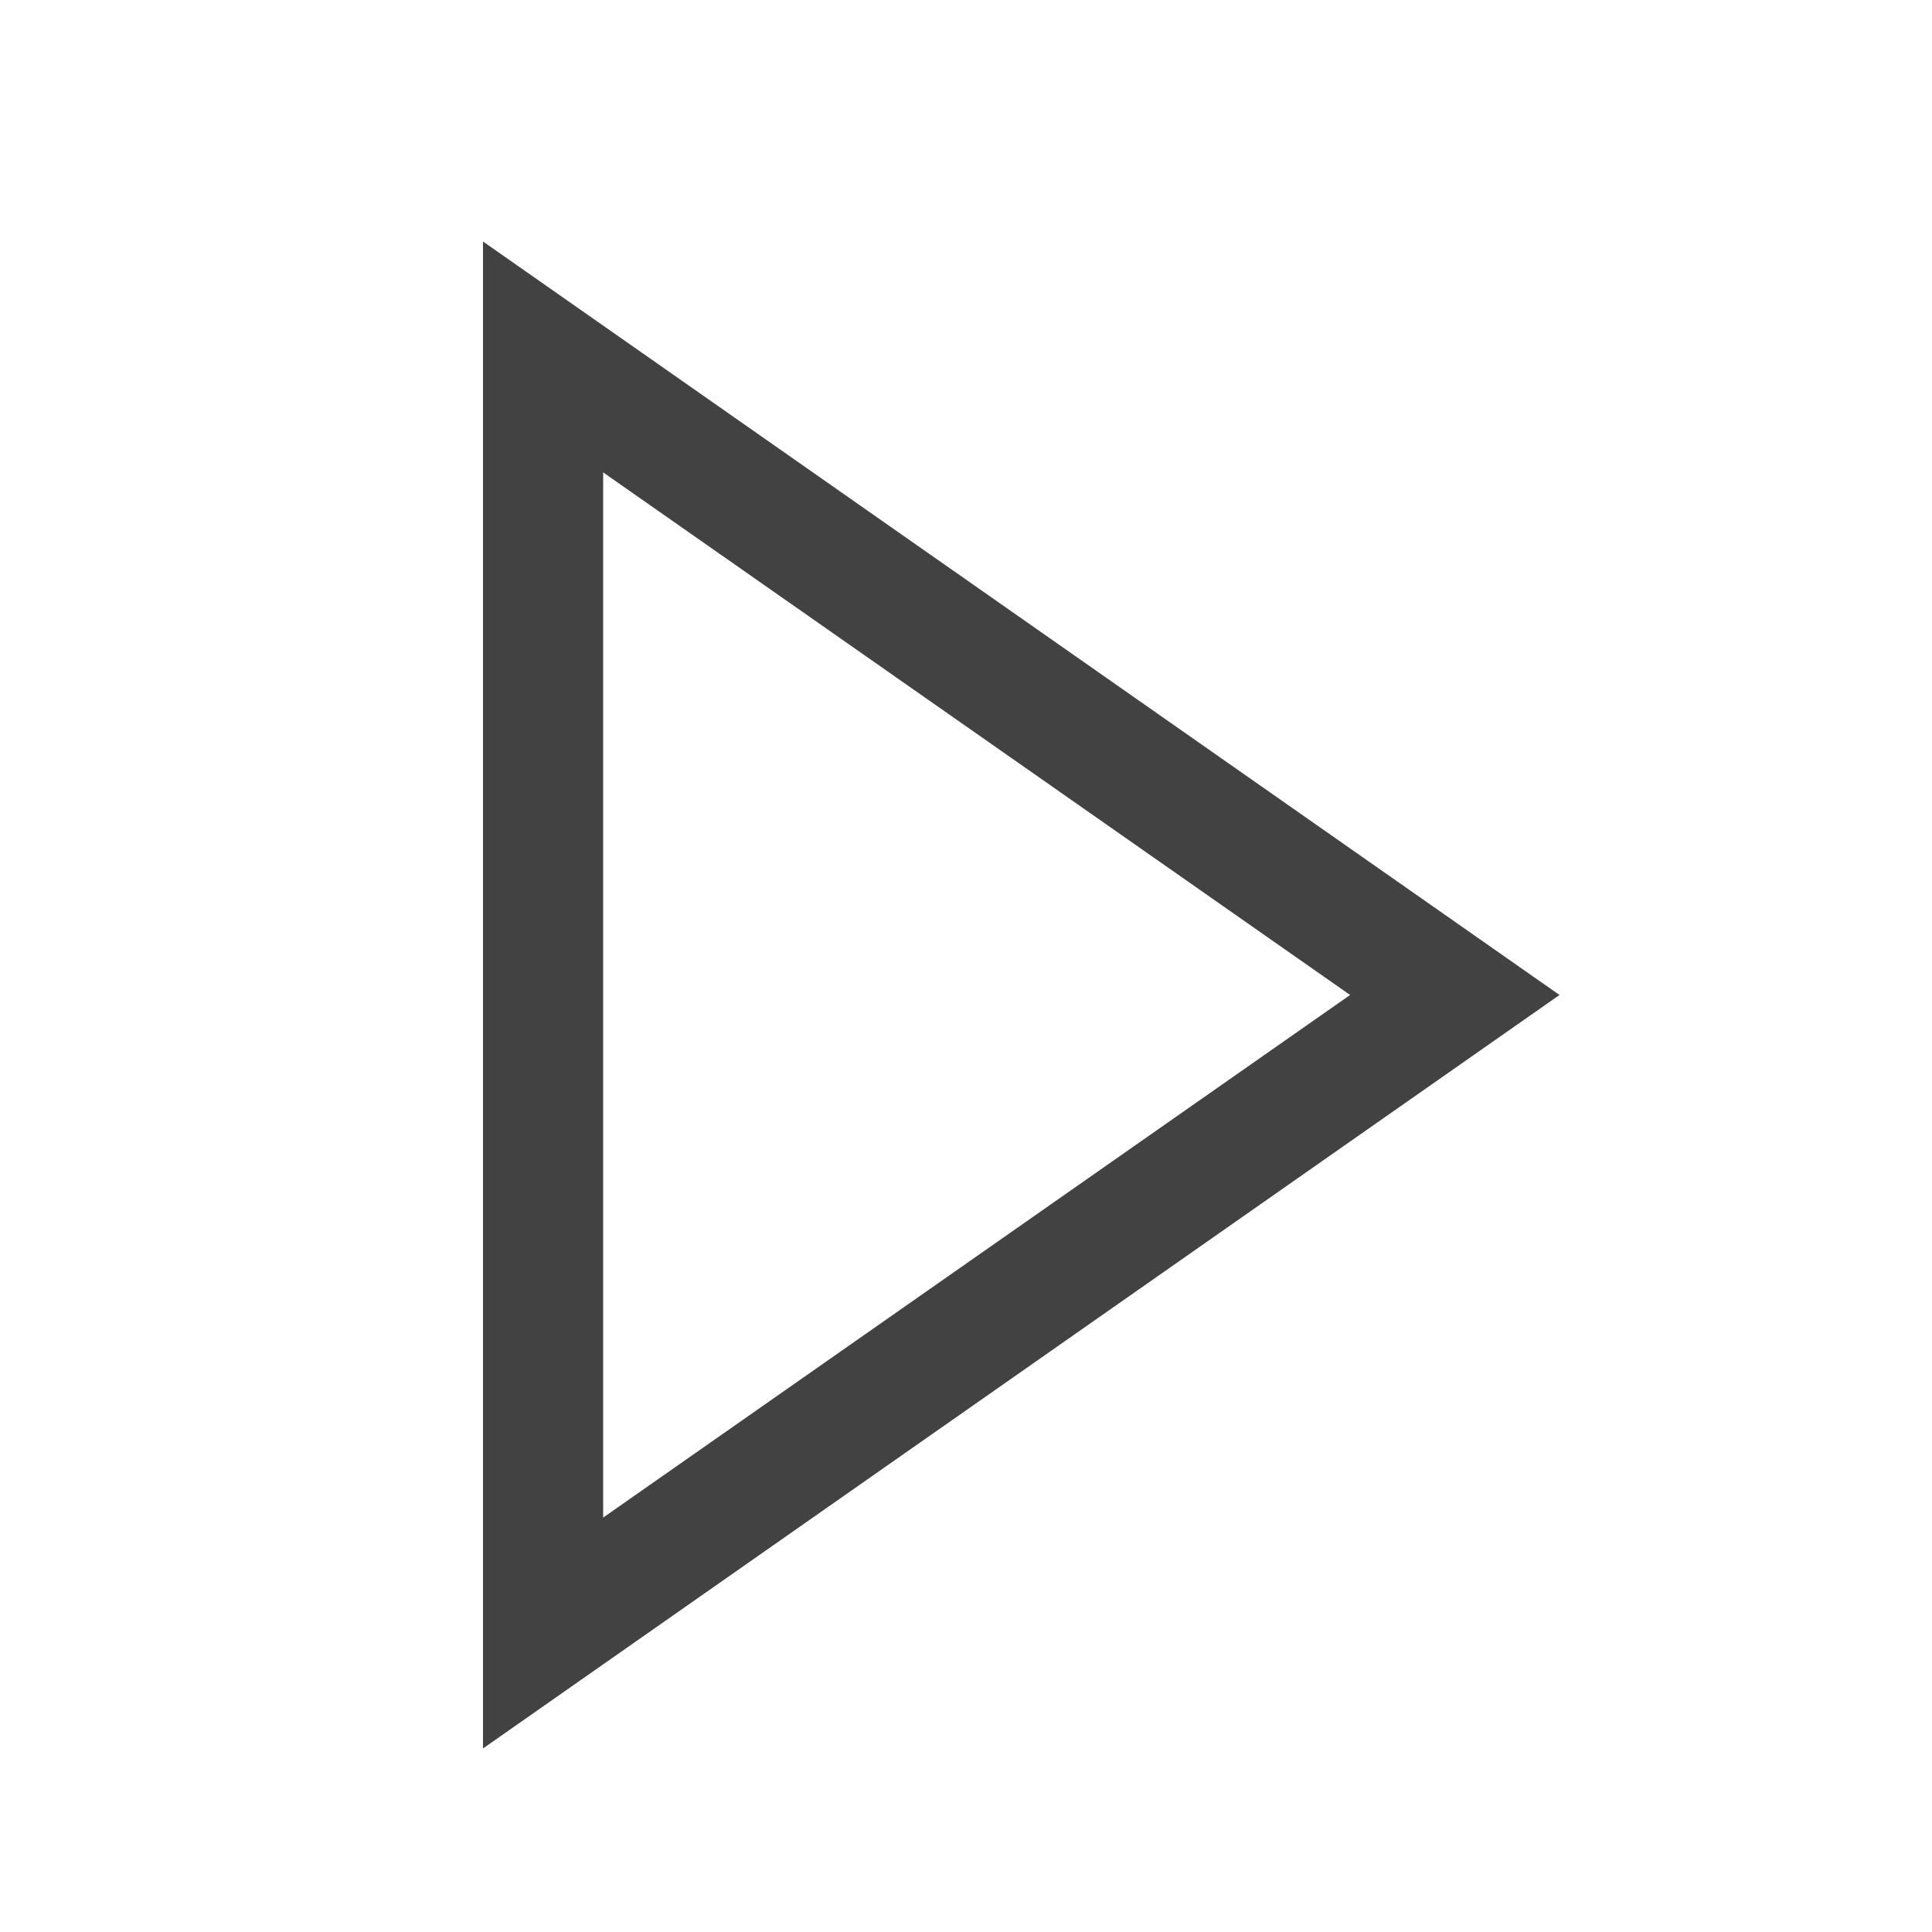
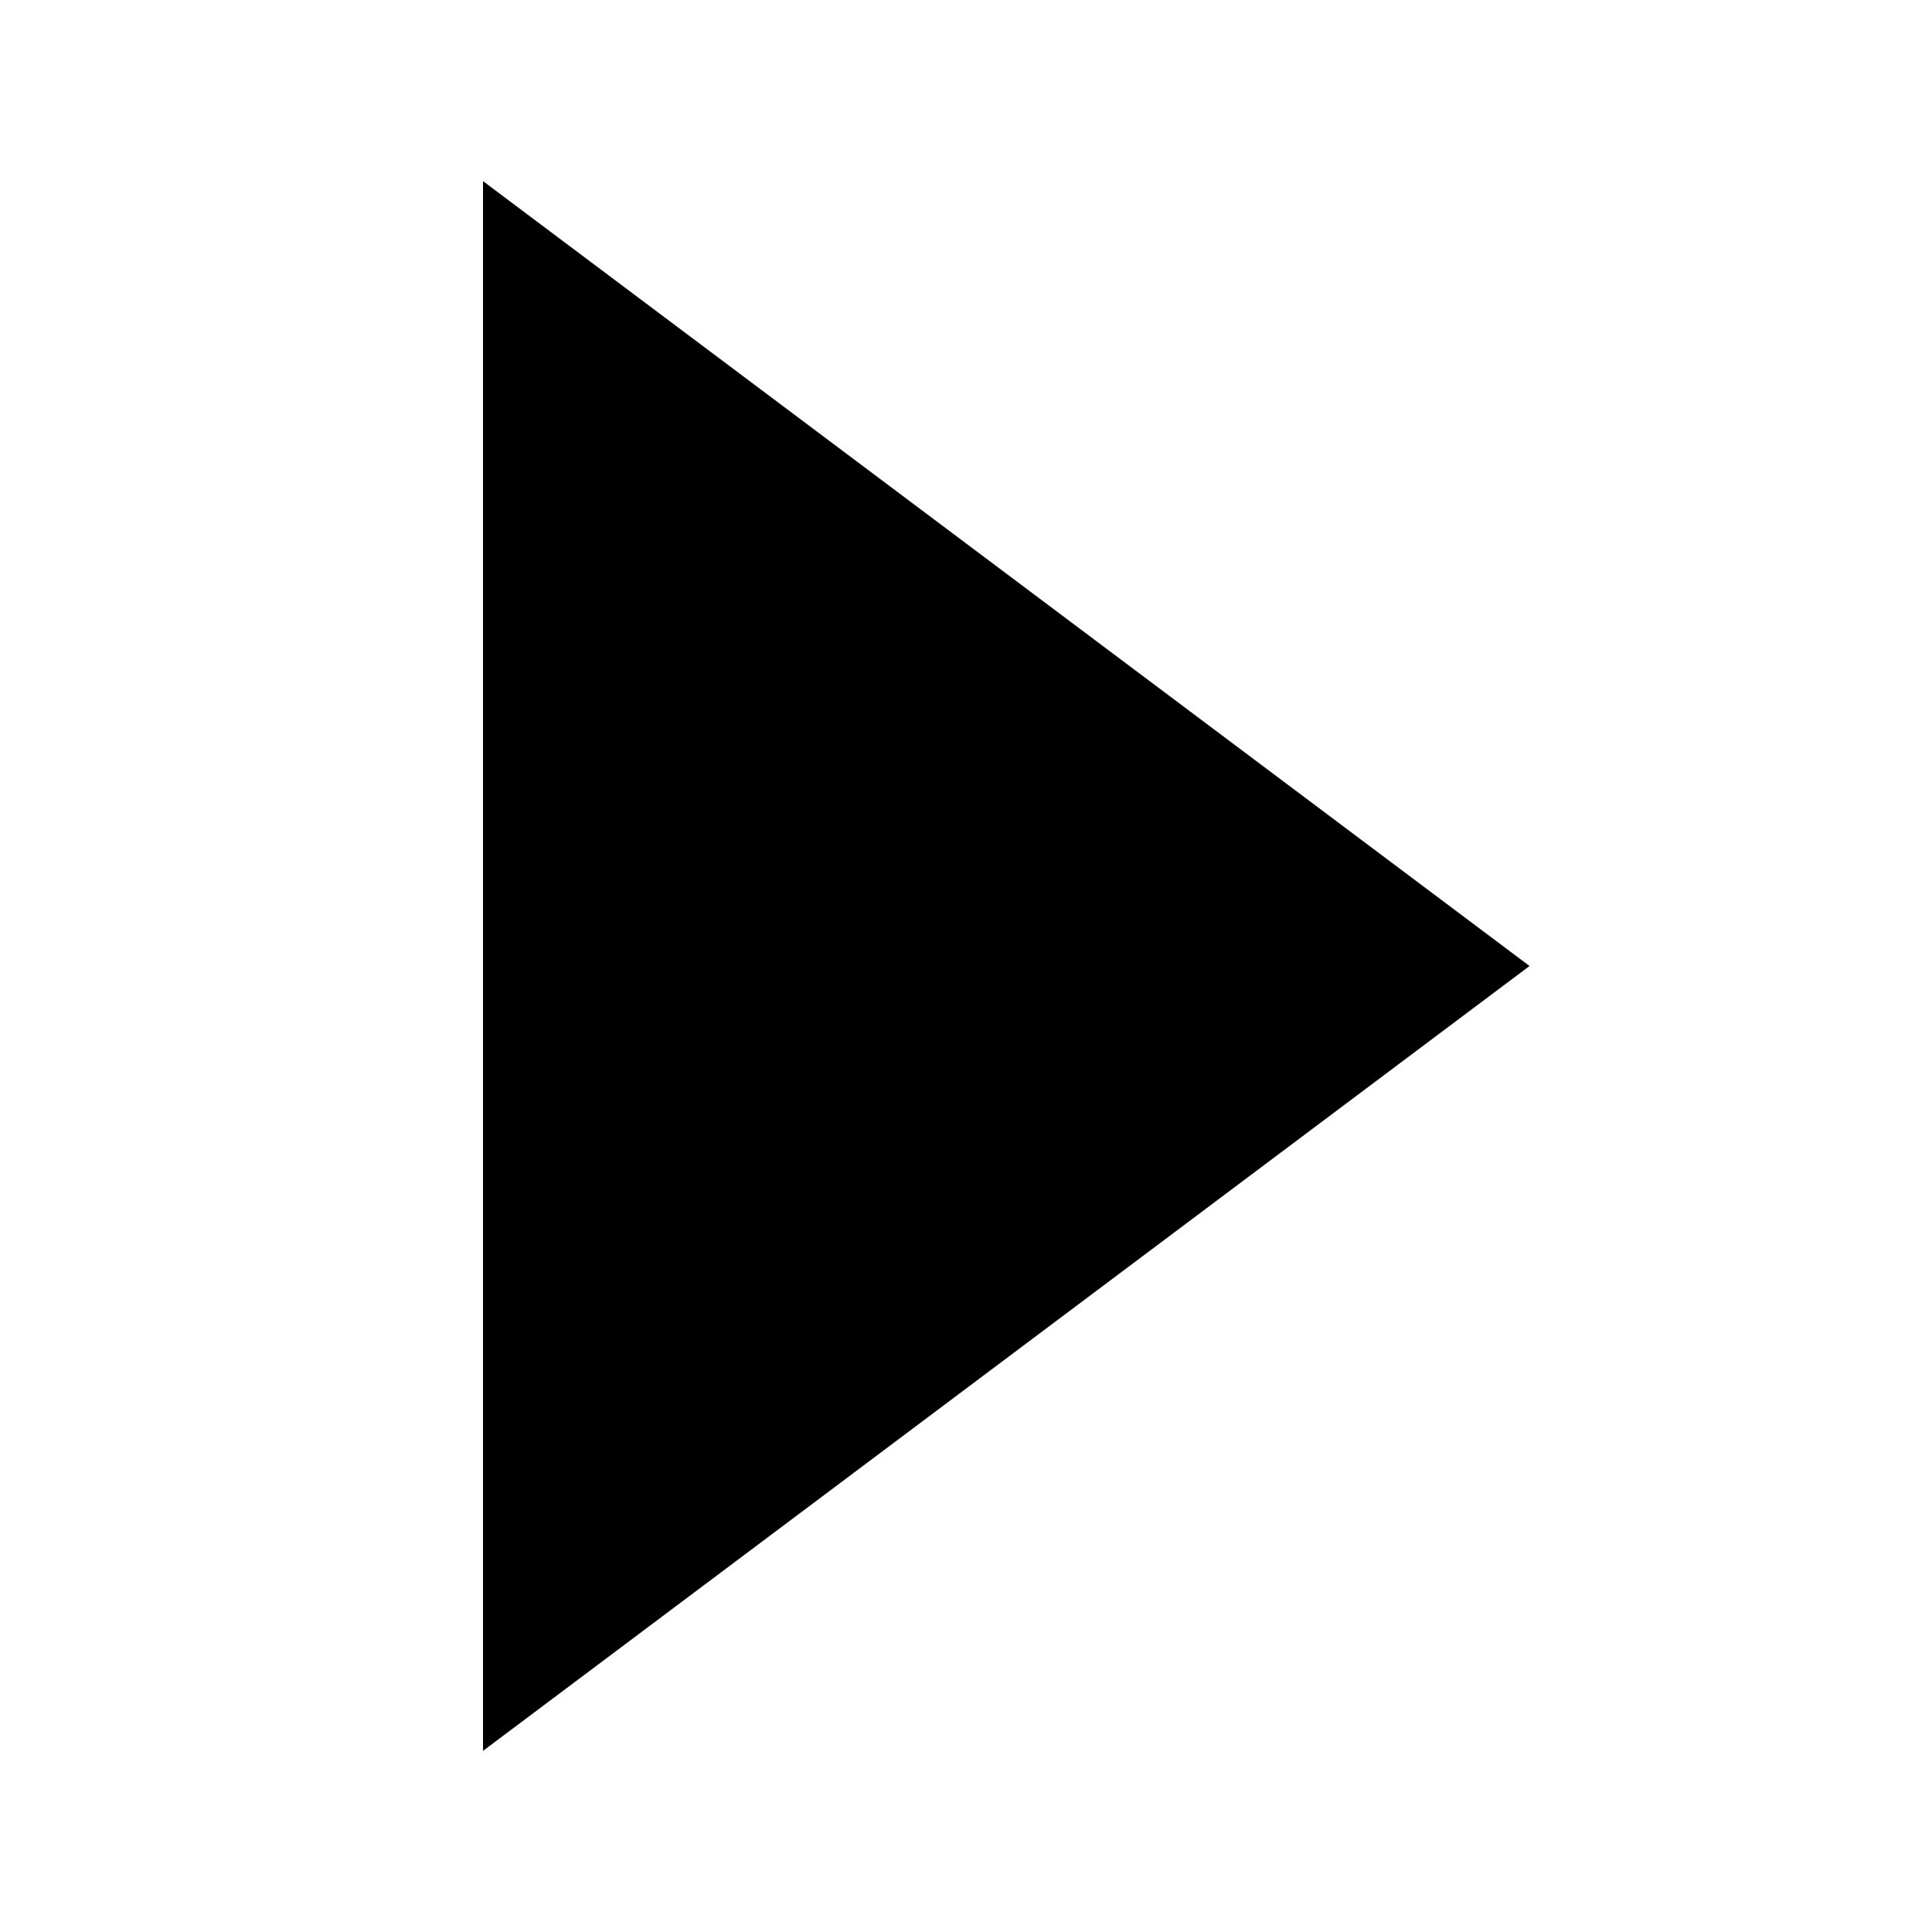
- <svg xmlns="http://www.w3.org/2000/svg" width="16" height="16" viewBox="0 0 16 16" fill="none">
-   <path fill-rule="evenodd" clip-rule="evenodd" d="M4 2V14.48L12.915 8.24L4 2ZM11.181 8.24L4.995 12.568V3.912L11.181 8.24Z" fill="#424242" />
+ <svg xmlns="http://www.w3.org/2000/svg" viewBox="0 0 16 16">
+   <defs>
+     <style>.icon-canvas-transparent,.icon-vs-out{fill:#f6f6f6;}.icon-canvas-transparent{opacity:0;}.icon-vs-action-green{fill:#000000;}</style>
+   </defs>
+   <g id="canvas">
+     <path class="icon-canvas-transparent" d="M16,0V16H0V0Z" />
+   </g>
+   <g id="outline" style="display: none;">
+     <path class="icon-vs-out" d="M14.334,8,3.667,16H3V0h.667Z" />
+   </g>
+   <g id="iconBg">
+     <path class="icon-vs-action-green" d="M4,1.5v13L12.667,8,4,1.5Z" />
+   </g>
</svg>
